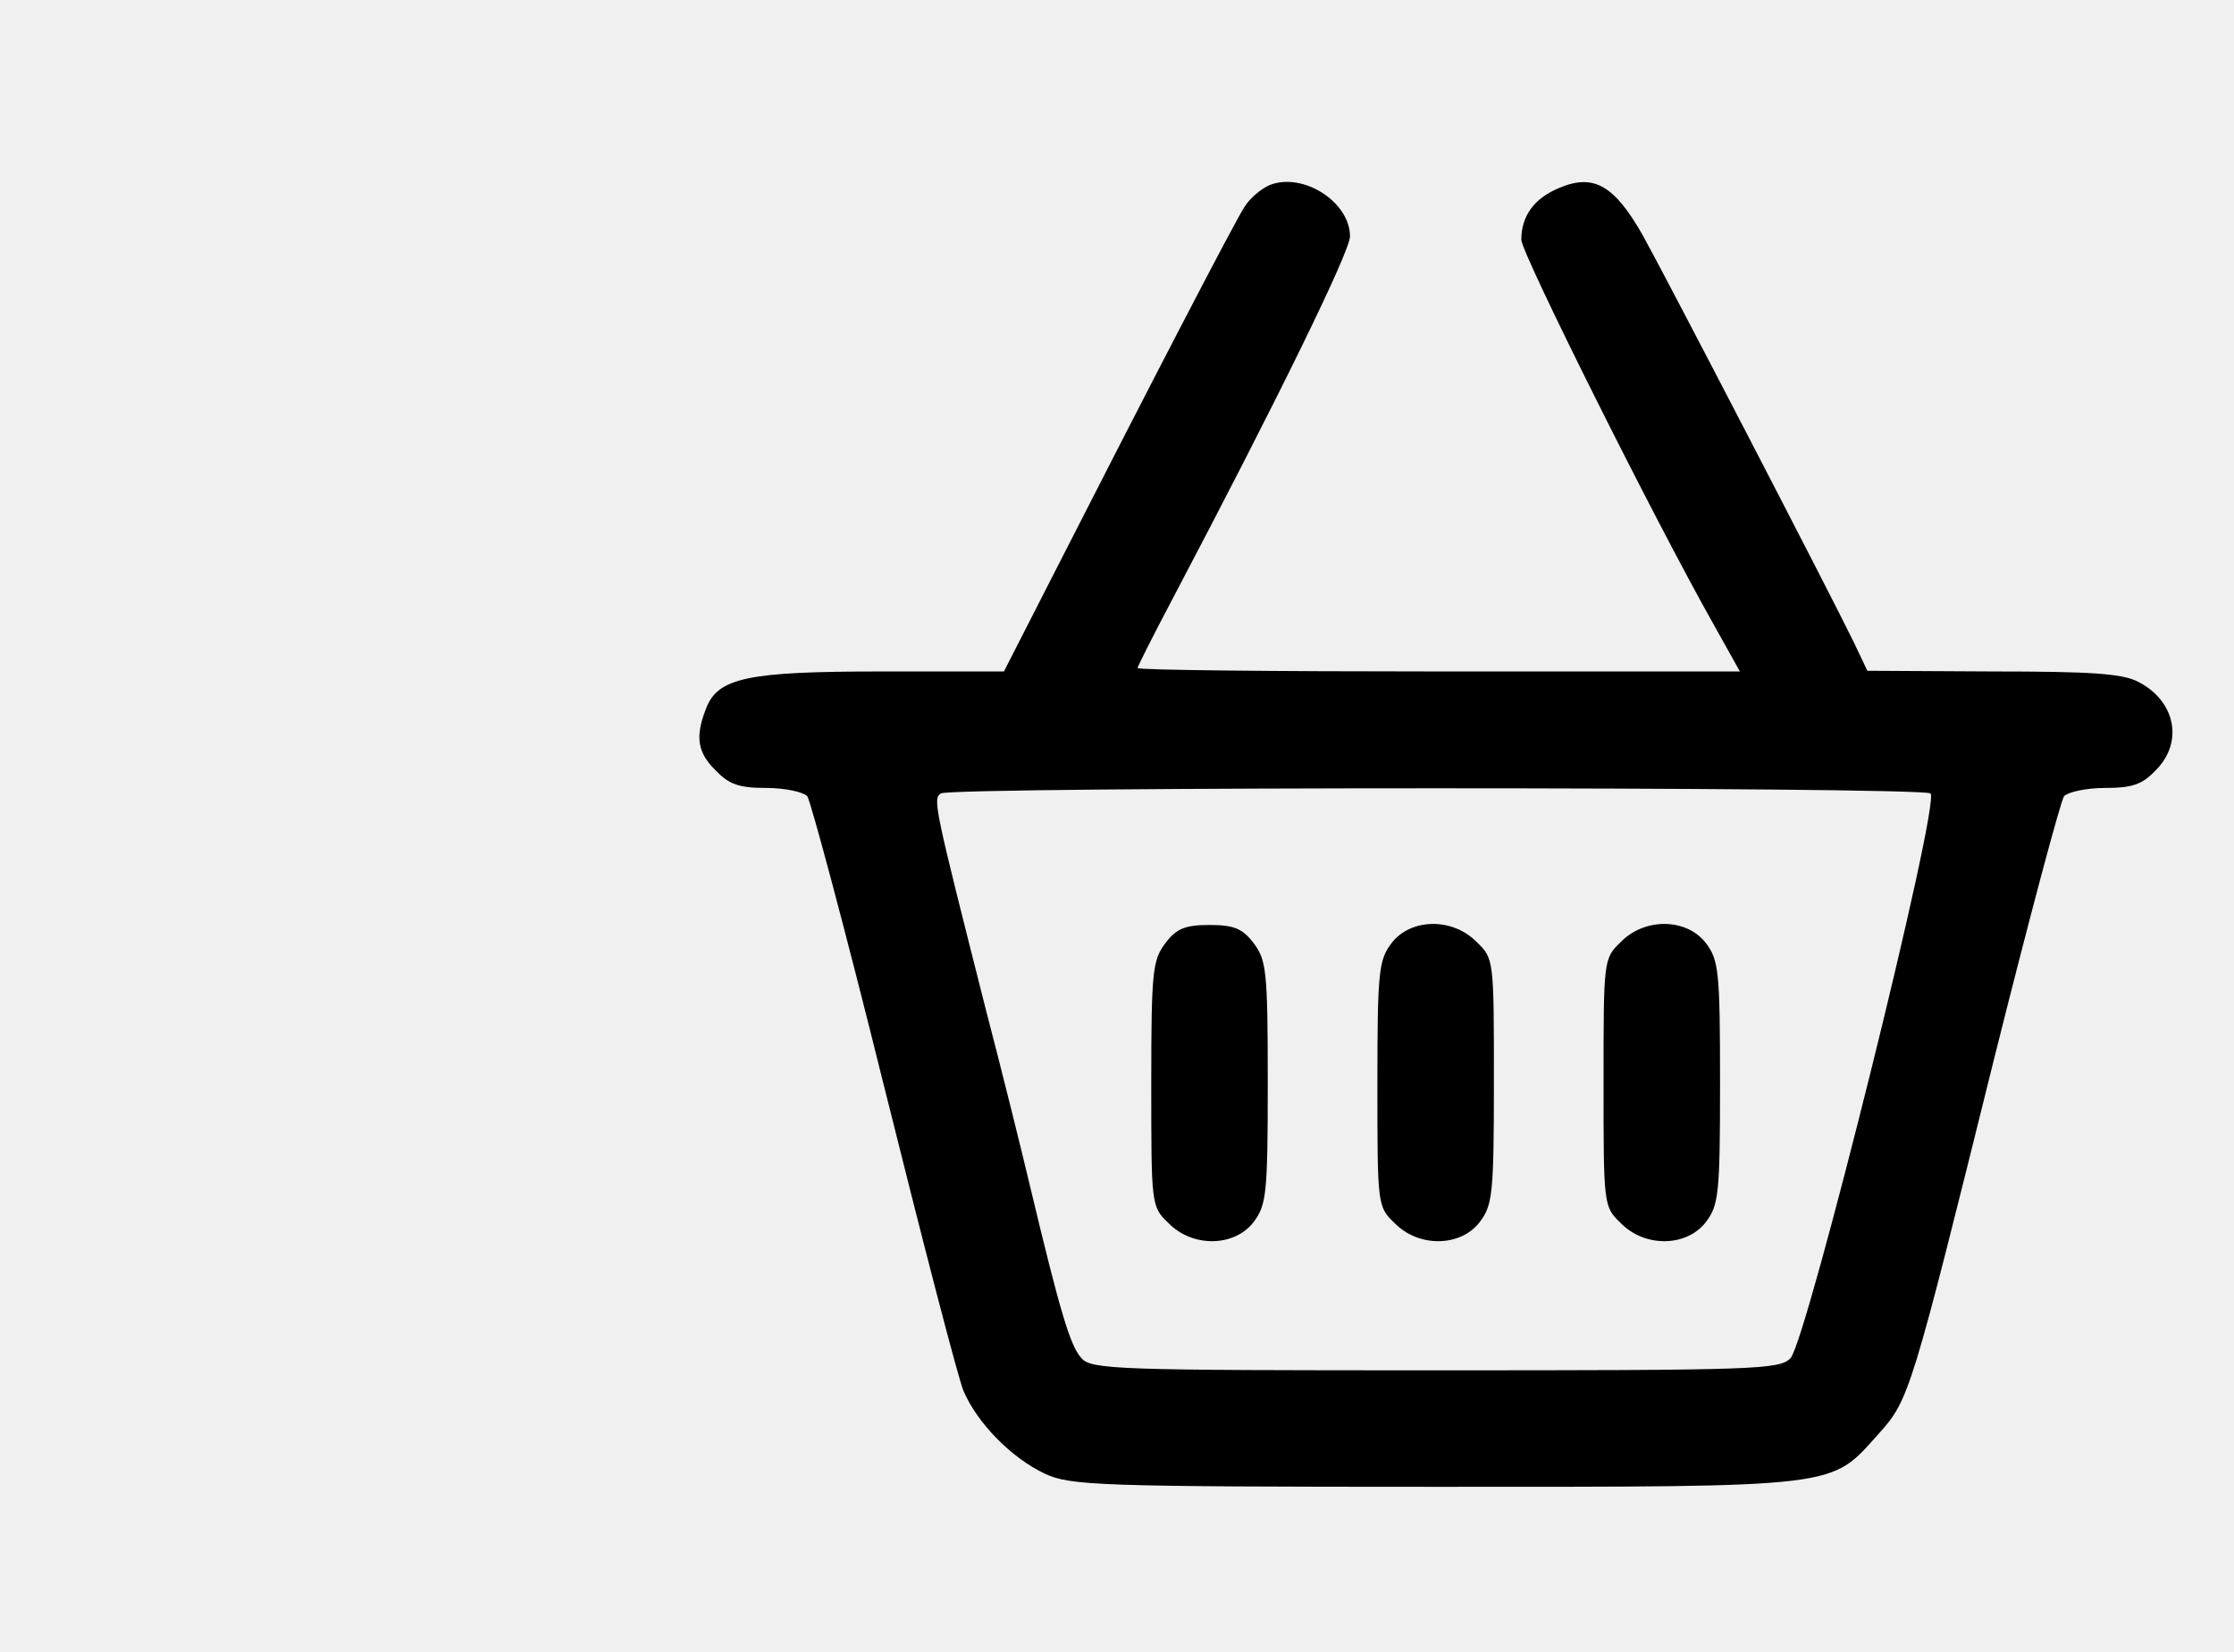
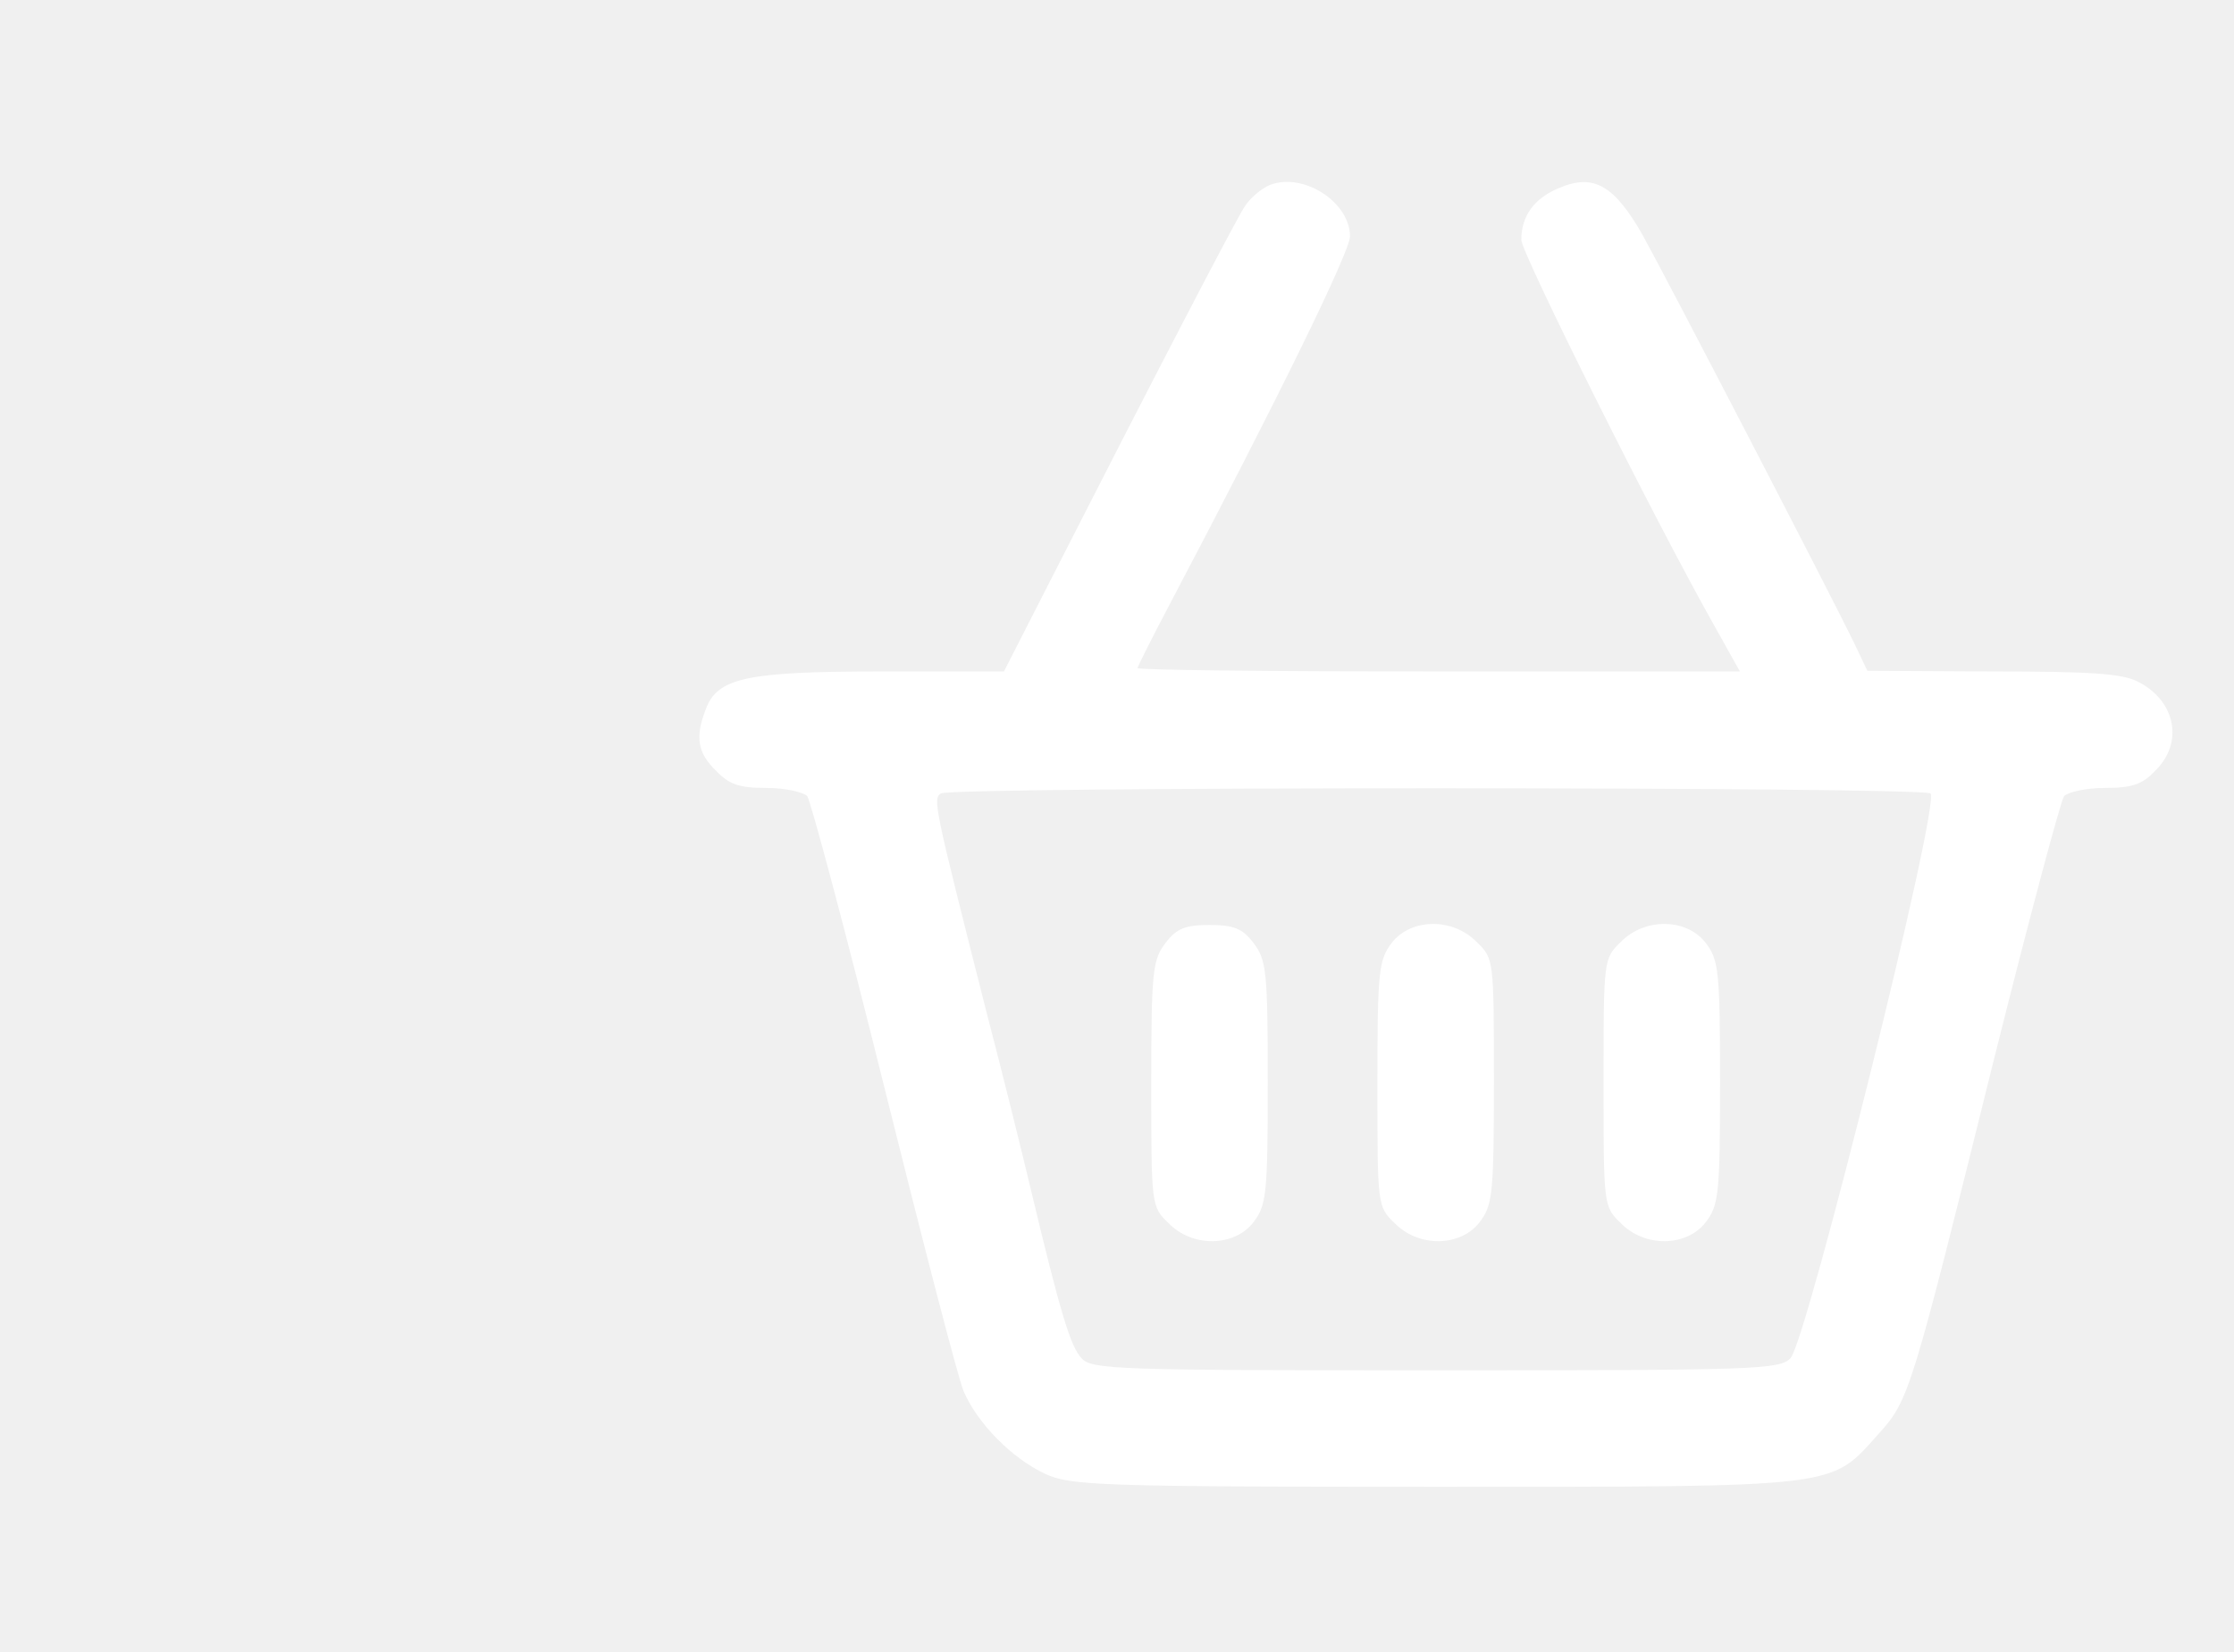
<svg xmlns="http://www.w3.org/2000/svg" version="1.0" width="326pt" height="241pt" viewBox="0 0 326 241" preserveAspectRatio="xMidYMid meet">
-   <g transform="translate(0,241) scale(0.1,-0.1)" fill="#000000" stroke="none">
+   <g transform="translate(0,241) scale(0.1,-0.1)" fill="white" stroke="none">
    <path d="M1853 2140 c-12 -5 -29 -19 -37 -32 -15 -23 -141 -266 -278 -535 l-73 -143 -178 0 c-197 0 -240 -9 -257 -55 -16 -41 -12 -64 15 -90 19 -20 34 -25 73 -25 28 0 54 -6 60 -12 5 -7 56 -197 112 -423 56 -225 108 -426 116 -445 20 -47 70 -98 119 -121 37 -17 75 -19 570 -19 598 0 575 -2 647 78 44 49 47 59 168 547 51 204 97 376 102 383 6 6 32 12 60 12 39 0 54 5 73 25 42 41 30 102 -25 130 -23 12 -69 15 -212 15 l-183 1 -20 42 c-35 72 -274 533 -308 594 -41 72 -71 90 -121 69 -37 -15 -56 -41 -56 -76 0 -19 193 -406 281 -562 l38 -68 -440 0 c-241 0 -439 2 -439 5 0 2 22 46 49 97 156 296 261 511 261 533 0 50 -68 94 -117 75z m964 -888 c16 -10 -180 -797 -204 -824 -15 -17 -52 -18 -518 -18 -465 0 -503 1 -517 18 -16 17 -31 67 -74 247 -13 55 -42 172 -65 260 -76 300 -78 309 -66 317 16 10 1429 10 1444 0z" />
    <path d="M1701 1034 c-19 -25 -21 -40 -21 -206 0 -177 0 -179 25 -203 35 -36 96 -35 124 1 19 25 21 40 21 204 0 164 -2 179 -21 204 -16 21 -29 26 -64 26 -35 0 -48 -5 -64 -26z" />
    <path d="M2031 1034 c-19 -25 -21 -40 -21 -206 0 -177 0 -179 25 -203 35 -36 96 -35 124 1 19 25 21 40 21 206 0 177 0 179 -25 203 -35 36 -96 35 -124 -1z" />
    <path d="M2365 1035 c-25 -24 -25 -26 -25 -205 0 -179 0 -181 25 -205 35 -36 96 -35 124 1 19 25 21 40 21 204 0 164 -2 179 -21 204 -28 36 -89 37 -124 1z" />
  </g>
</svg>
